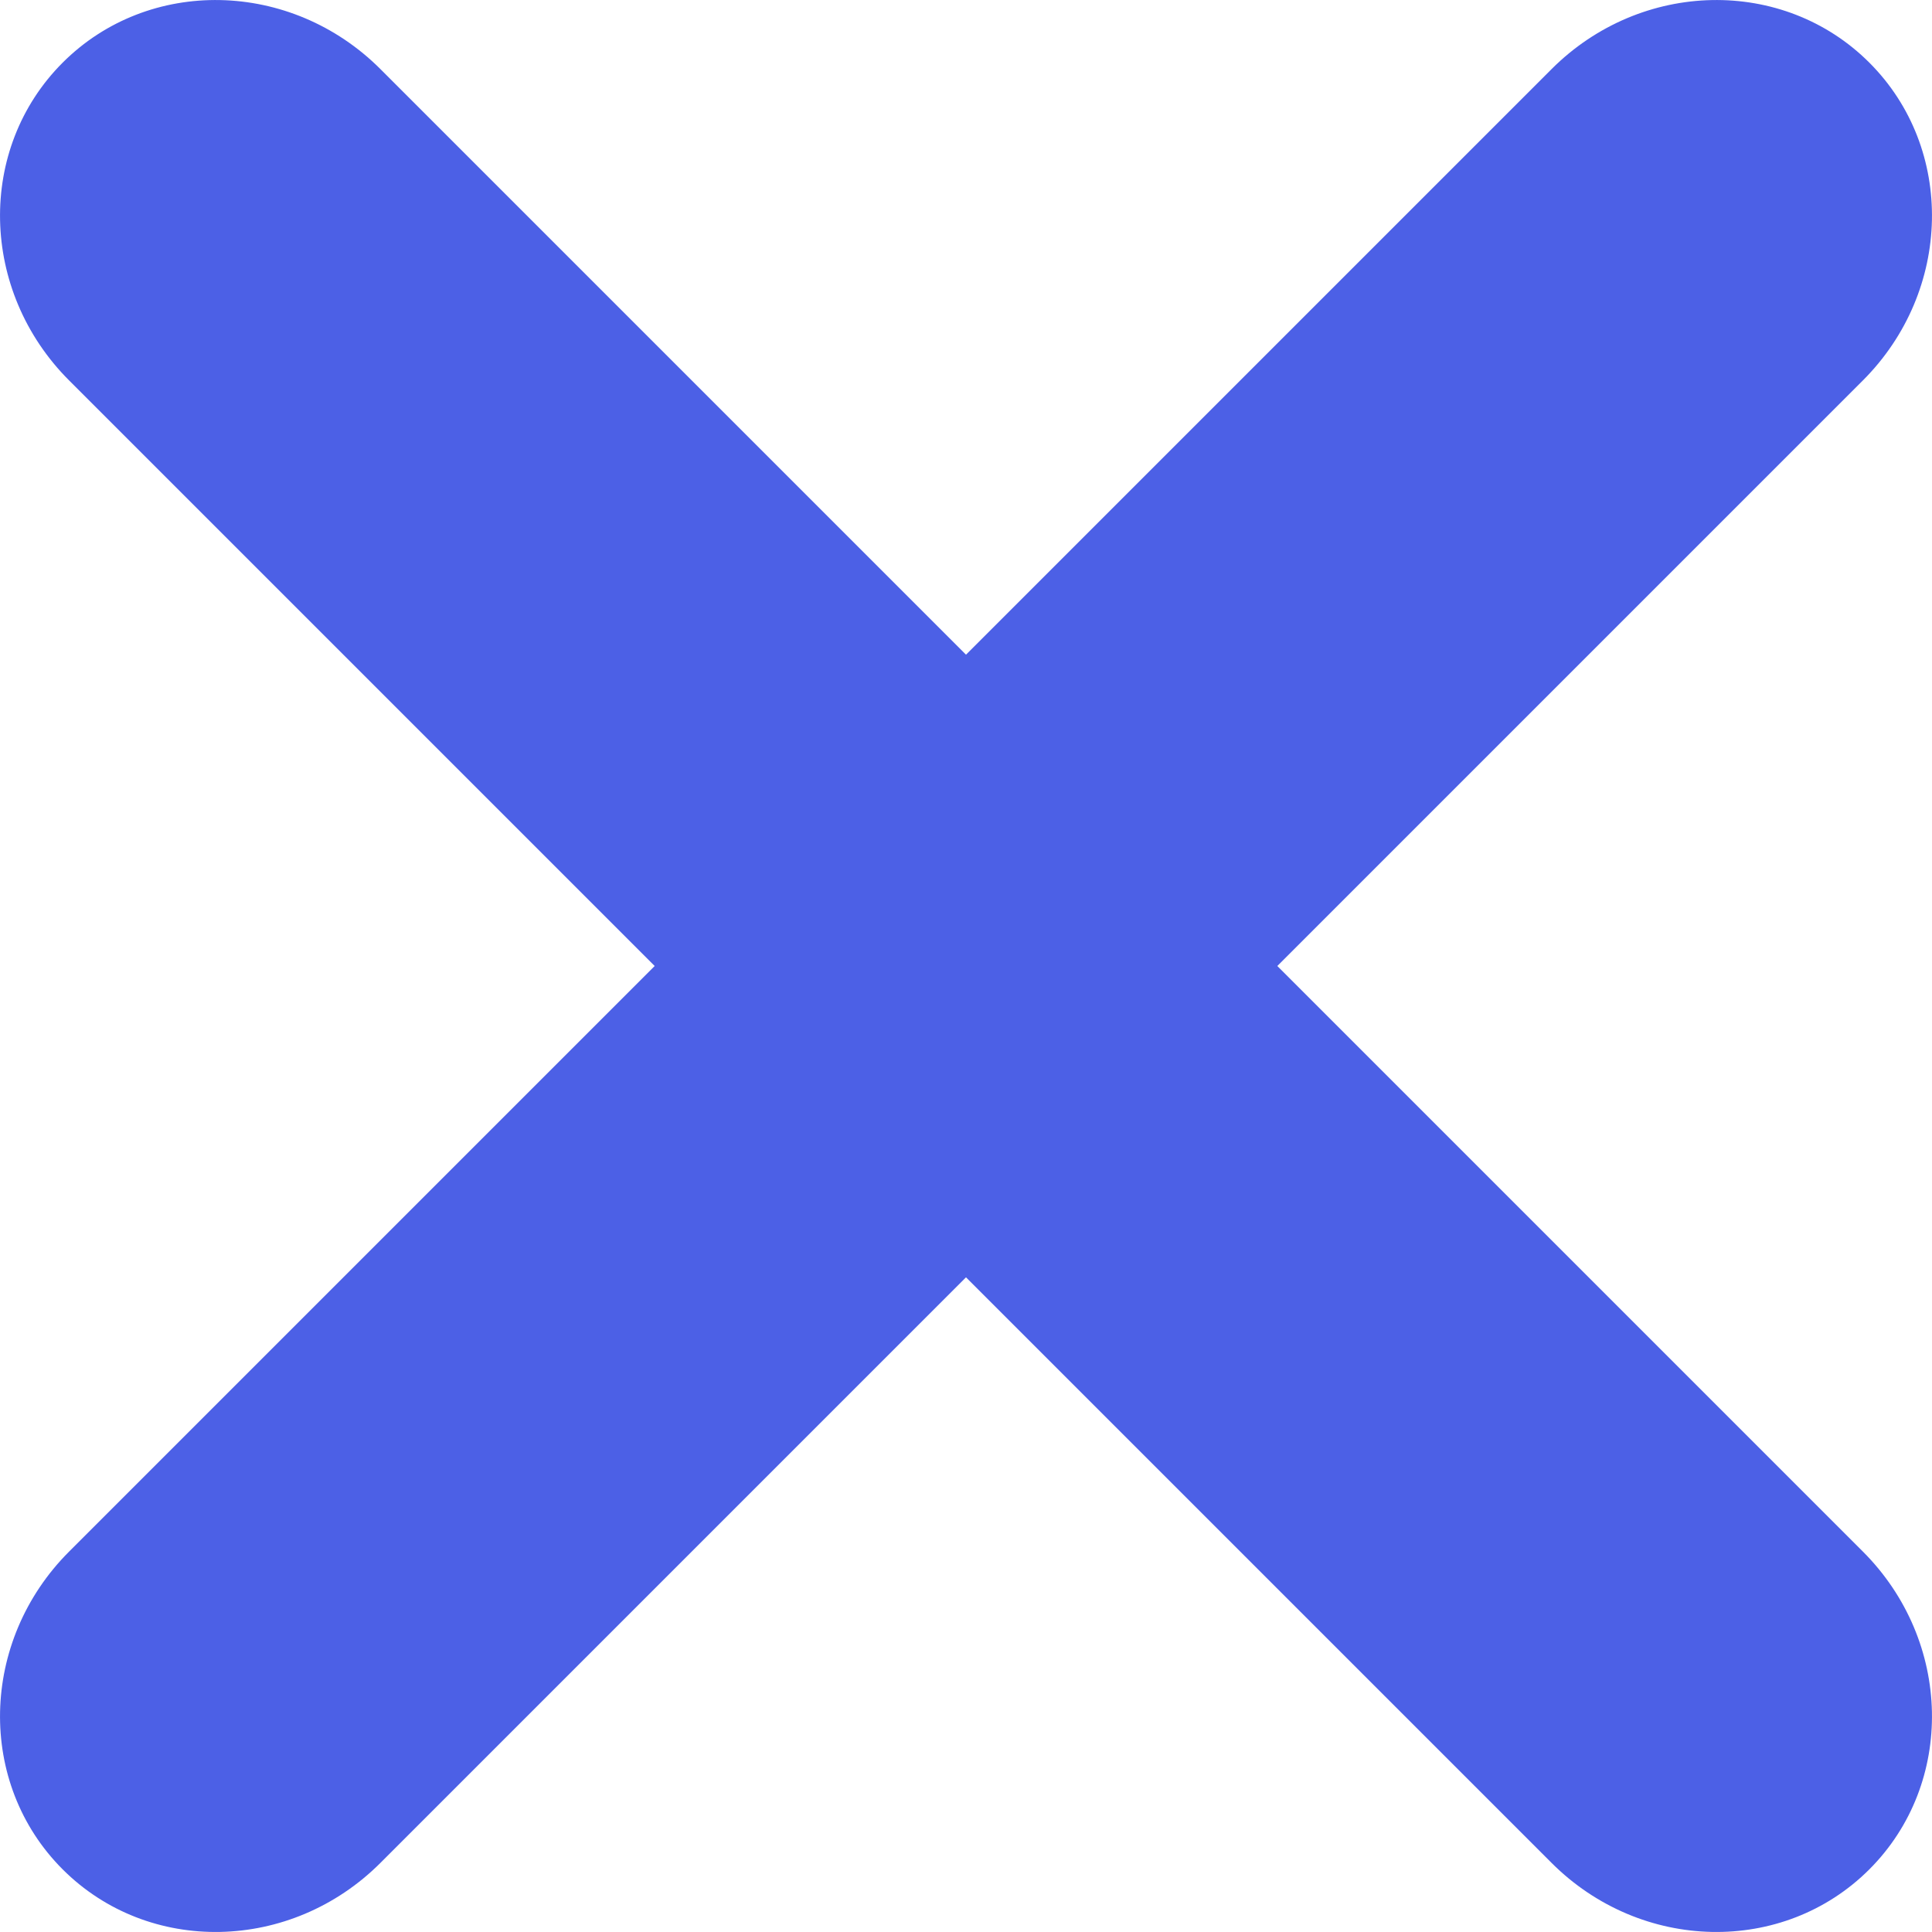
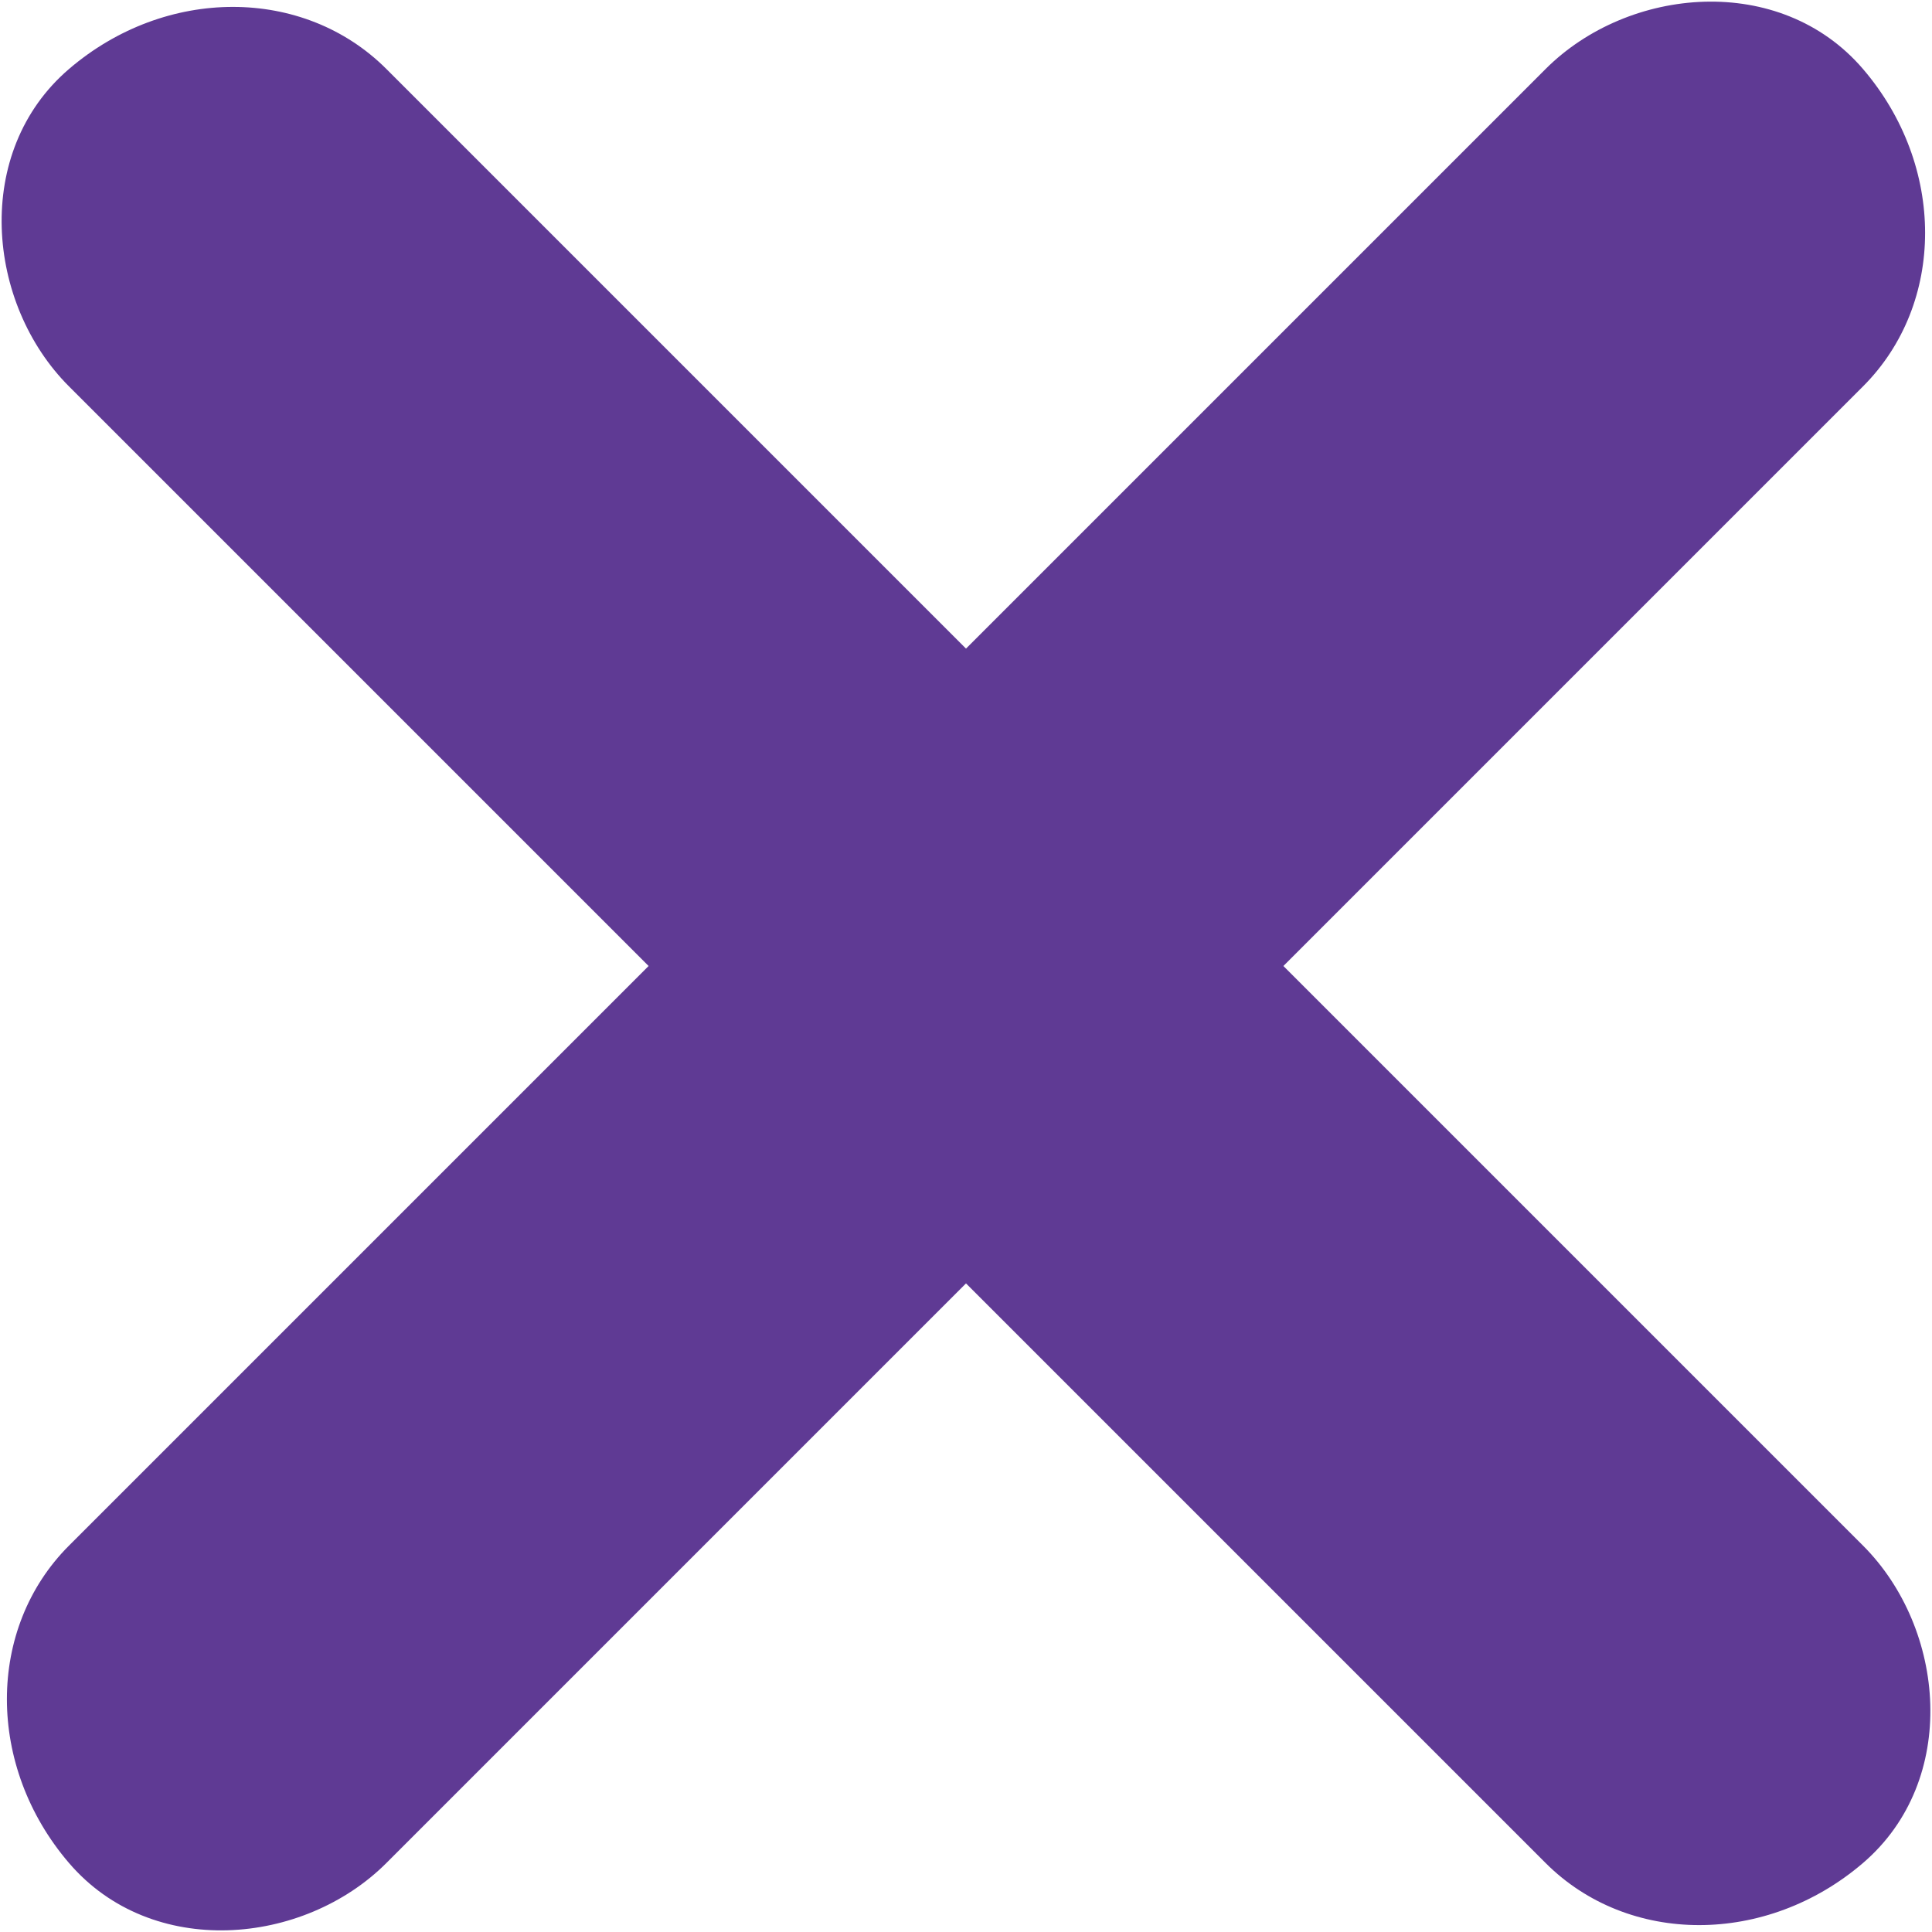
- <svg xmlns="http://www.w3.org/2000/svg" width="14" height="14" viewBox="0 0 14 14">
-   <path fill="#4C60E6" d="M7,9.256 L2.757,13.499 C2.108,14.148 1.077,14.169 0.454,13.546 C-0.169,12.923 -0.148,11.892 0.501,11.243 L4.744,7 L0.501,2.757 C-0.148,2.108 -0.169,1.077 0.454,0.454 C1.077,-0.169 2.108,-0.148 2.757,0.501 L7,4.744 L11.243,0.501 C11.892,-0.148 12.923,-0.169 13.546,0.454 C14.169,1.077 14.148,2.108 13.499,2.757 L9.256,7 L13.499,11.243 C14.148,11.892 14.169,12.923 13.546,13.546 C12.923,14.169 11.892,14.148 11.243,13.499 L7,9.256 Z" />
+ <svg xmlns="http://www.w3.org/2000/svg" version="1.1" id="Layer_1" x="0px" y="0px" viewBox="0 0 14 14" style="enable-background:new 0 0 14 14;" xml:space="preserve">
+   <style type="text/css">
+ 	.st0{fill:#5F3A94;}
+ </style>
+   <path class="st0" d="M7,9.3l-4.2,4.2c-0.6,0.6-1.7,0.7-2.3,0s-0.6-1.7,0-2.3L4.7,7L0.5,2.8c-0.6-0.6-0.7-1.7,0-2.3s1.7-0.6,2.3,0  L7,4.7l4.2-4.2c0.6-0.6,1.7-0.7,2.3,0s0.6,1.7,0,2.3L9.3,7l4.2,4.2c0.6,0.6,0.7,1.7,0,2.3s-1.7,0.6-2.3,0L7,9.3z" />
</svg>
